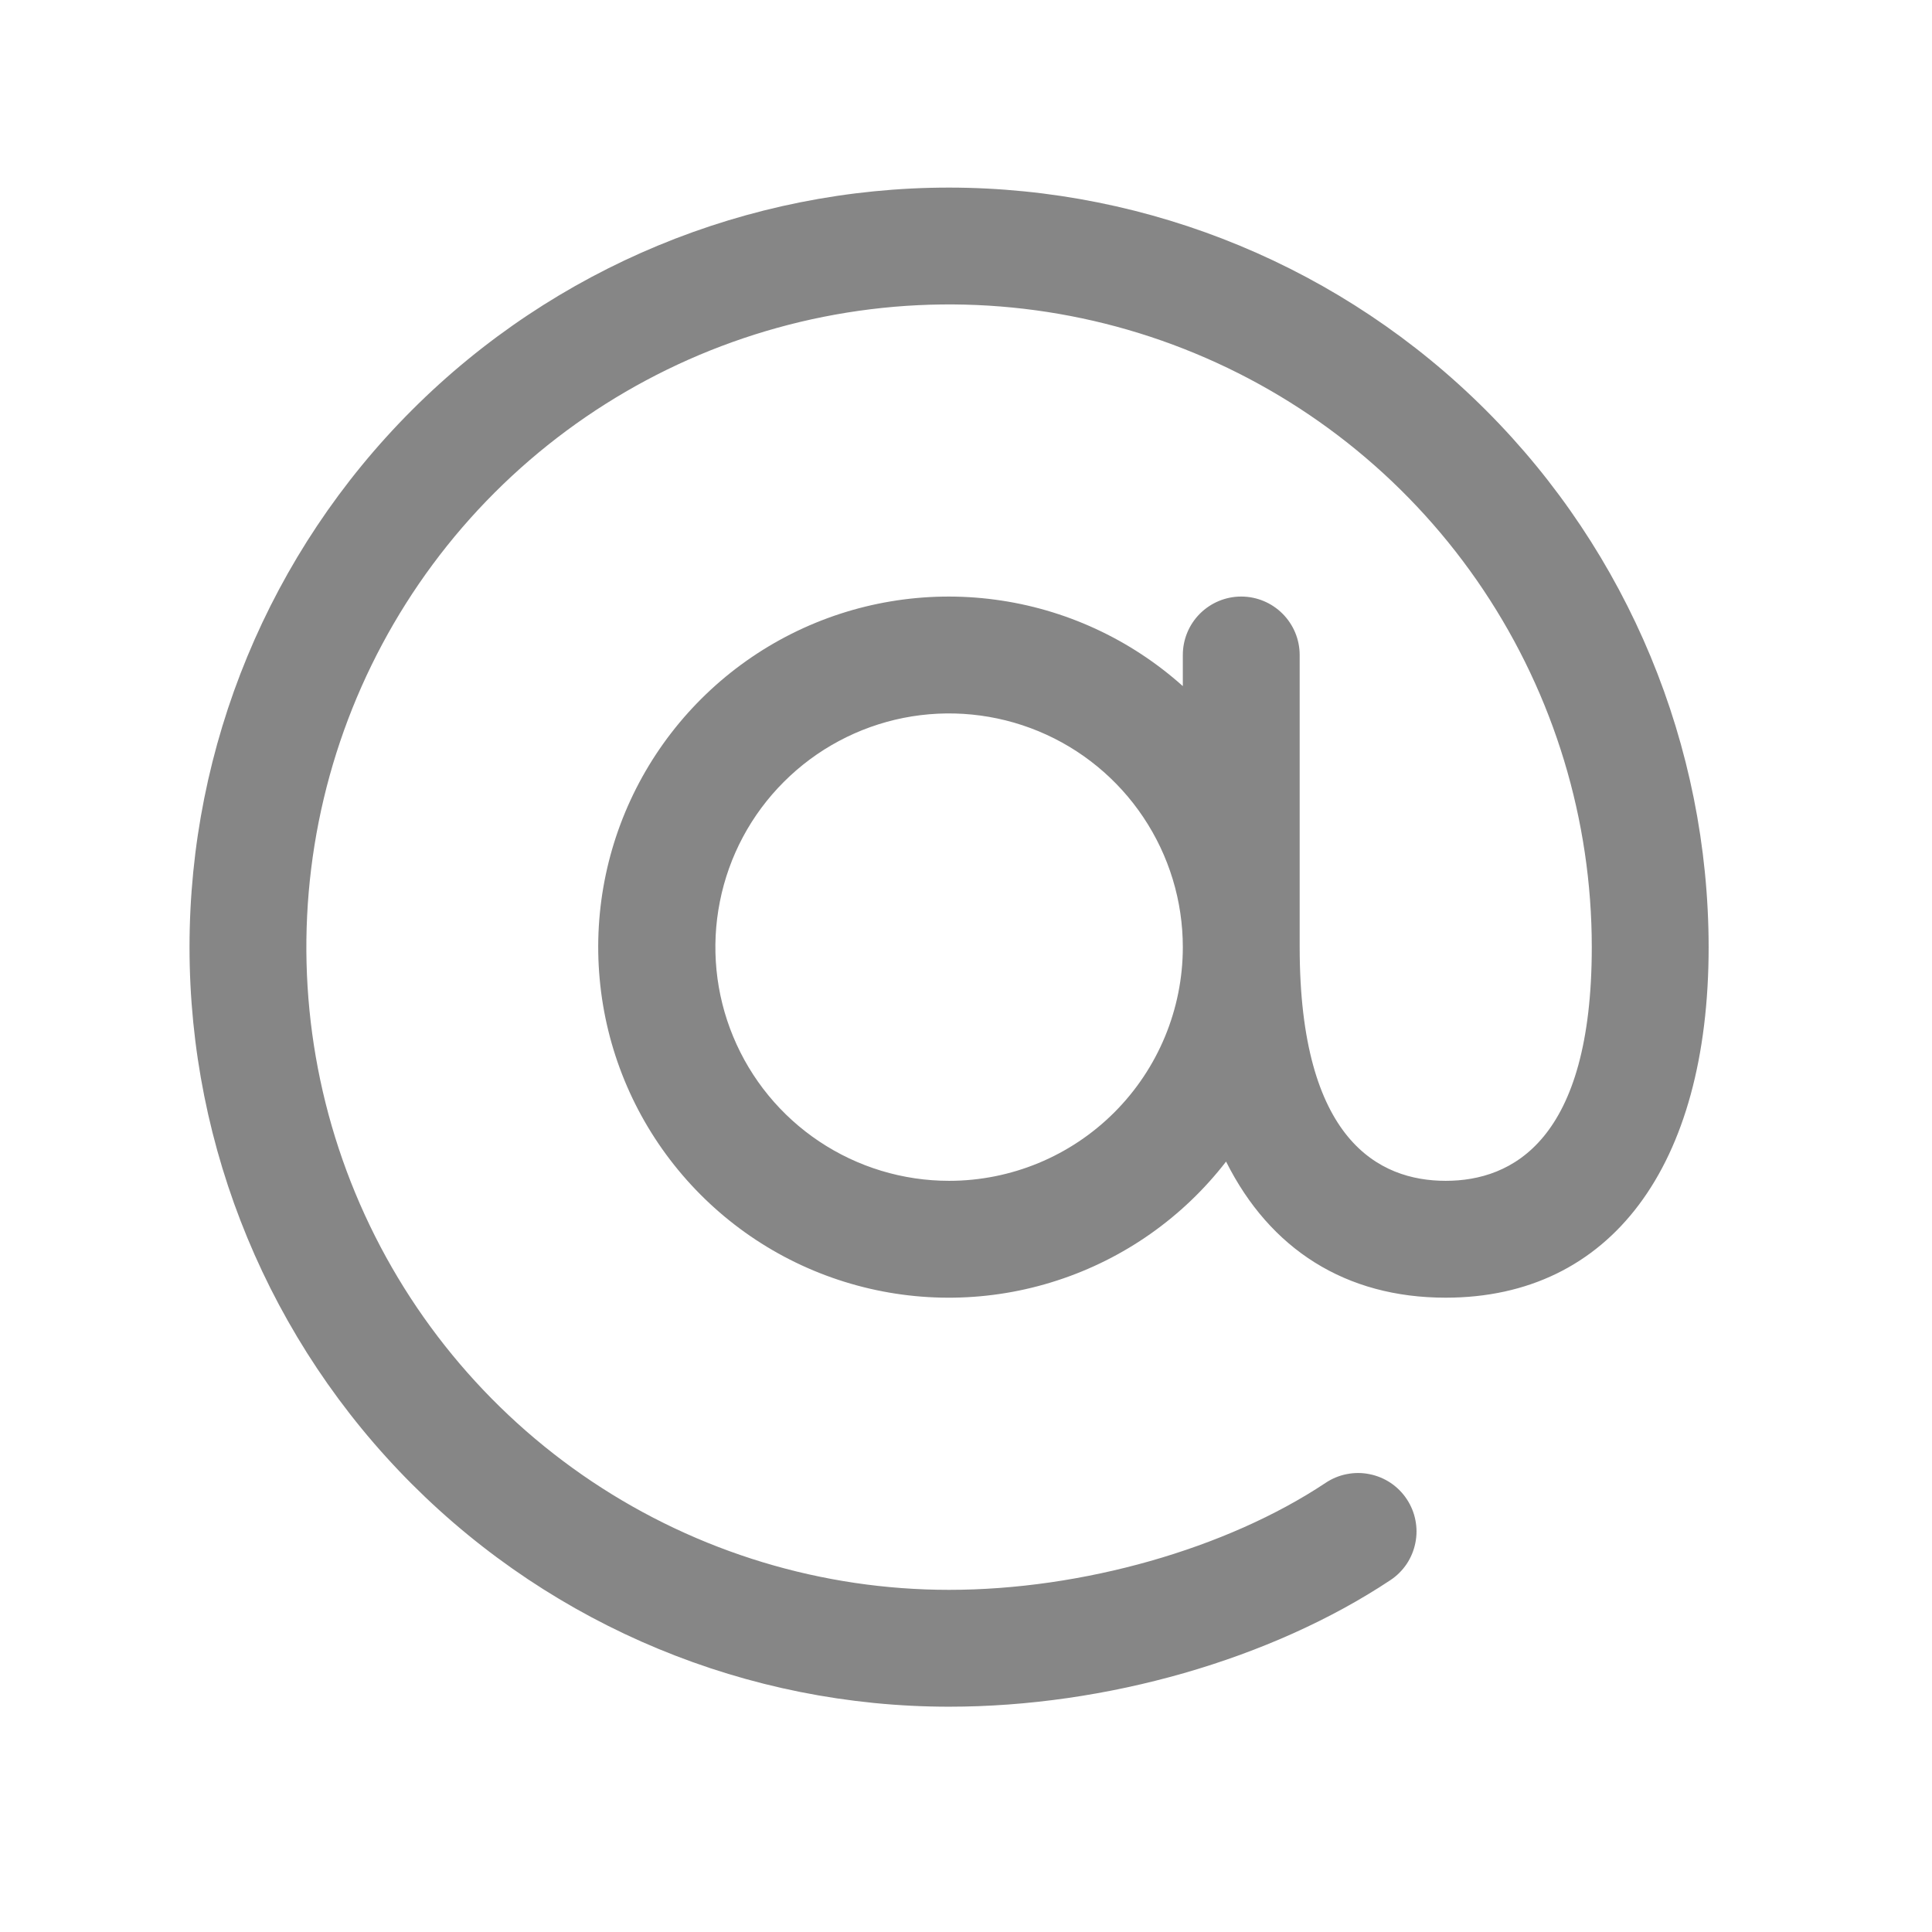
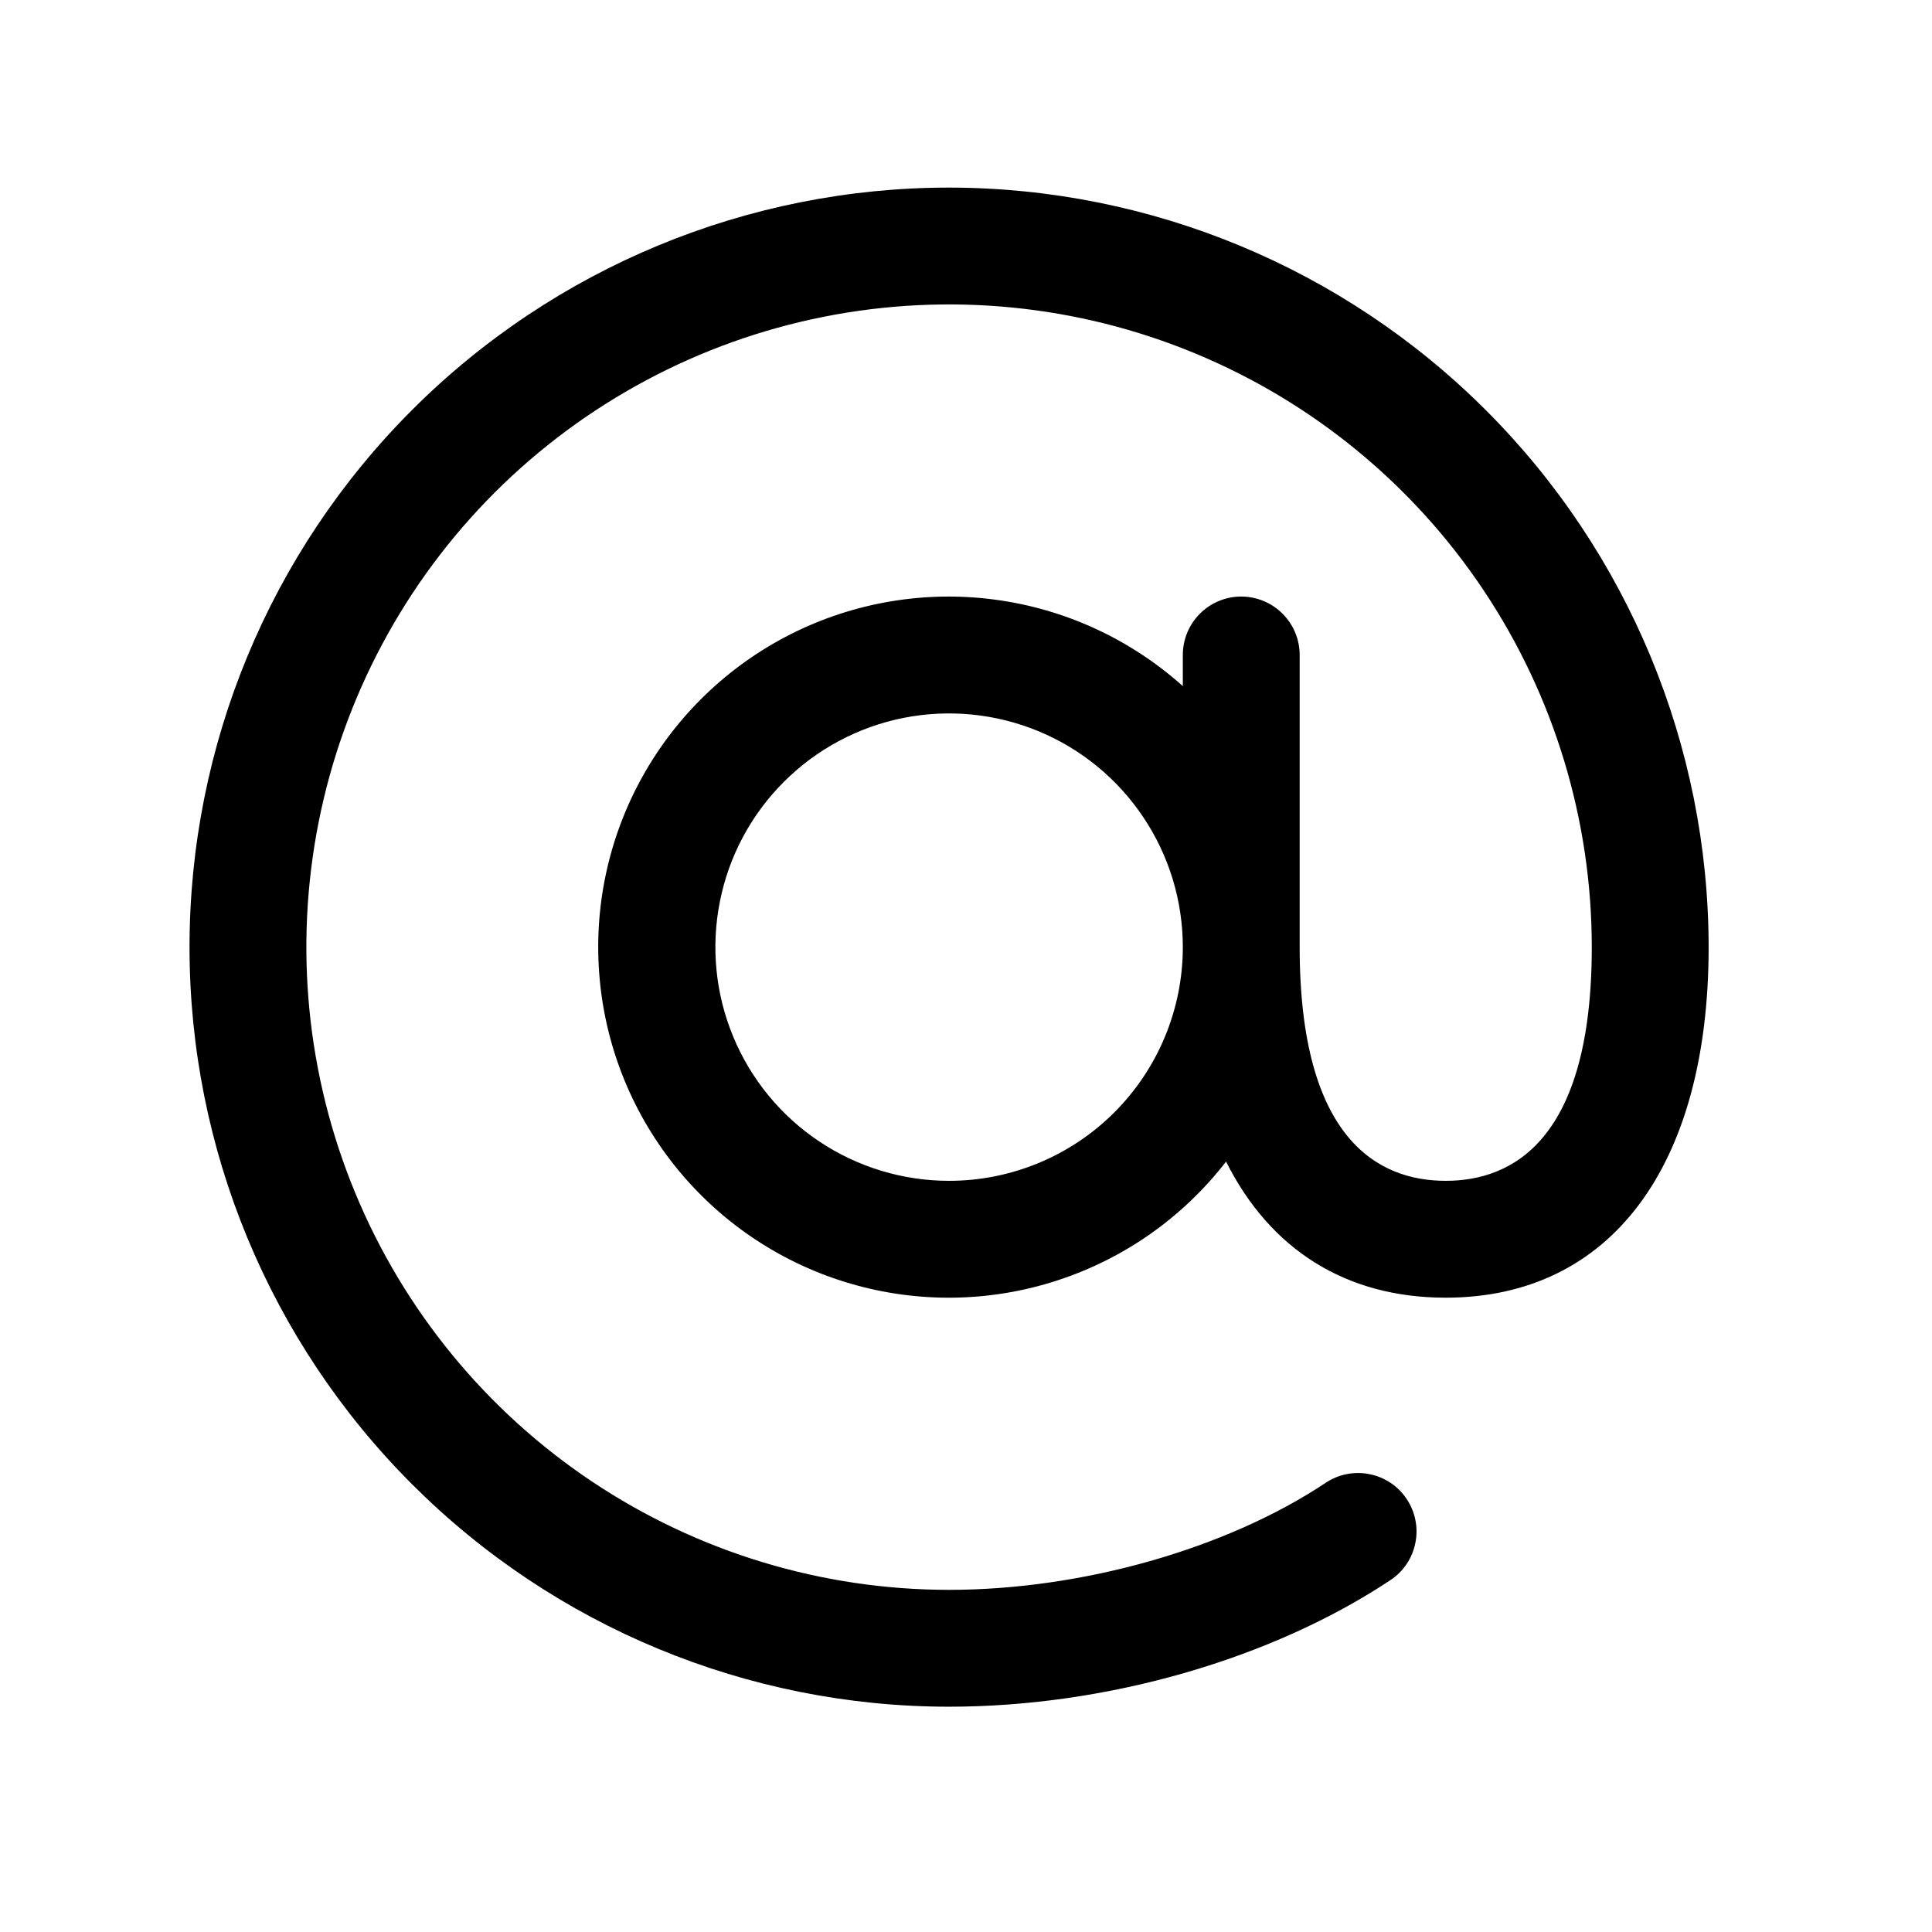
- <svg xmlns="http://www.w3.org/2000/svg" width="31" height="31" viewBox="0 0 31 31" fill="none">
-   <path d="M15.229 3.01C11.996 3.01 8.896 4.294 6.611 6.579C4.325 8.865 3.041 11.965 3.041 15.197C3.041 18.43 4.325 21.529 6.611 23.815C8.896 26.101 11.996 27.385 15.229 27.385C17.749 27.385 20.396 26.625 22.31 25.354C22.413 25.286 22.501 25.198 22.57 25.096C22.638 24.994 22.686 24.879 22.71 24.758C22.735 24.637 22.735 24.513 22.711 24.392C22.688 24.271 22.64 24.156 22.572 24.054C22.504 23.951 22.416 23.863 22.314 23.794C22.212 23.726 22.097 23.678 21.976 23.654C21.855 23.629 21.731 23.629 21.61 23.653C21.489 23.676 21.374 23.724 21.272 23.792C19.682 24.851 17.363 25.51 15.229 25.51C13.189 25.51 11.195 24.905 9.499 23.772C7.803 22.639 6.482 21.028 5.701 19.144C4.92 17.259 4.716 15.186 5.114 13.185C5.512 11.185 6.494 9.347 7.936 7.905C9.379 6.463 11.216 5.481 13.217 5.083C15.217 4.685 17.291 4.889 19.175 5.67C21.059 6.45 22.67 7.772 23.803 9.468C24.936 11.164 25.541 13.158 25.541 15.197C25.541 18.297 24.266 18.947 23.197 18.947C22.128 18.947 20.854 18.297 20.854 15.197V10.51C20.854 10.261 20.755 10.023 20.579 9.847C20.403 9.671 20.165 9.572 19.916 9.572C19.667 9.572 19.429 9.671 19.253 9.847C19.077 10.023 18.979 10.261 18.979 10.51V11.009C18.137 10.255 17.088 9.771 15.968 9.622C14.848 9.472 13.709 9.663 12.699 10.17C11.69 10.677 10.856 11.477 10.307 12.464C9.758 13.452 9.519 14.582 9.622 15.707C9.724 16.833 10.163 17.901 10.882 18.773C11.6 19.645 12.564 20.281 13.649 20.597C14.734 20.914 15.889 20.896 16.963 20.546C18.038 20.197 18.982 19.532 19.673 18.638C20.377 20.044 21.59 20.822 23.197 20.822C25.839 20.822 27.416 18.72 27.416 15.197C27.413 11.966 26.128 8.868 23.843 6.583C21.558 4.298 18.46 3.013 15.229 3.01ZM15.229 18.947C14.487 18.947 13.762 18.727 13.145 18.315C12.528 17.903 12.048 17.318 11.764 16.632C11.48 15.947 11.406 15.193 11.551 14.466C11.695 13.738 12.052 13.07 12.577 12.546C13.101 12.021 13.77 11.664 14.497 11.519C15.224 11.375 15.978 11.449 16.664 11.733C17.349 12.017 17.934 12.497 18.346 13.114C18.759 13.731 18.979 14.456 18.979 15.197C18.979 16.192 18.583 17.146 17.88 17.849C17.177 18.552 16.223 18.947 15.229 18.947Z" fill="#868686" />
+ <svg xmlns="http://www.w3.org/2000/svg" width="31" height="31" viewBox="0 0 31 31">
+   <path fill-rule="evenodd" clip-rule="evenodd" d="M15.229 3.01C11.996 3.01 8.896 4.294 6.611 6.579C4.325 8.865 3.041 11.965 3.041 15.197C3.041 18.43 4.325 21.529 6.611 23.815C8.896 26.101 11.996 27.385 15.229 27.385C17.749 27.385 20.396 26.625 22.31 25.354C22.413 25.286 22.501 25.198 22.57 25.096C22.638 24.994 22.686 24.879 22.71 24.758C22.735 24.637 22.735 24.513 22.711 24.392C22.688 24.271 22.64 24.156 22.572 24.054C22.504 23.951 22.416 23.863 22.314 23.794C22.212 23.726 22.097 23.678 21.976 23.654C21.855 23.629 21.731 23.629 21.61 23.653C21.489 23.676 21.374 23.724 21.272 23.792C19.682 24.851 17.363 25.51 15.229 25.51C13.189 25.51 11.195 24.905 9.499 23.772C7.803 22.639 6.482 21.028 5.701 19.144C4.92 17.259 4.716 15.186 5.114 13.185C5.512 11.185 6.494 9.347 7.936 7.905C9.379 6.463 11.216 5.481 13.217 5.083C15.217 4.685 17.291 4.889 19.175 5.67C21.059 6.45 22.67 7.772 23.803 9.468C24.936 11.164 25.541 13.158 25.541 15.197C25.541 18.297 24.266 18.947 23.197 18.947C22.128 18.947 20.854 18.297 20.854 15.197V10.51C20.854 10.261 20.755 10.023 20.579 9.847C20.403 9.671 20.165 9.572 19.916 9.572C19.667 9.572 19.429 9.671 19.253 9.847C19.077 10.023 18.979 10.261 18.979 10.51V11.009C18.137 10.255 17.088 9.771 15.968 9.622C14.848 9.472 13.709 9.663 12.699 10.17C11.69 10.677 10.856 11.477 10.307 12.464C9.758 13.452 9.519 14.582 9.622 15.707C9.724 16.833 10.163 17.901 10.882 18.773C11.6 19.645 12.564 20.281 13.649 20.597C14.734 20.914 15.889 20.896 16.963 20.546C18.038 20.197 18.982 19.532 19.673 18.638C20.377 20.044 21.59 20.822 23.197 20.822C25.839 20.822 27.416 18.72 27.416 15.197C27.413 11.966 26.128 8.868 23.843 6.583C21.558 4.298 18.46 3.013 15.229 3.01ZM15.229 18.947C14.487 18.947 13.762 18.727 13.145 18.315C12.528 17.903 12.048 17.318 11.764 16.632C11.48 15.947 11.406 15.193 11.551 14.466C11.695 13.738 12.052 13.07 12.577 12.546C13.101 12.021 13.77 11.664 14.497 11.519C15.224 11.375 15.978 11.449 16.664 11.733C17.349 12.017 17.934 12.497 18.346 13.114C18.759 13.731 18.979 14.456 18.979 15.197C18.979 16.192 18.583 17.146 17.88 17.849C17.177 18.552 16.223 18.947 15.229 18.947Z" />
</svg>
